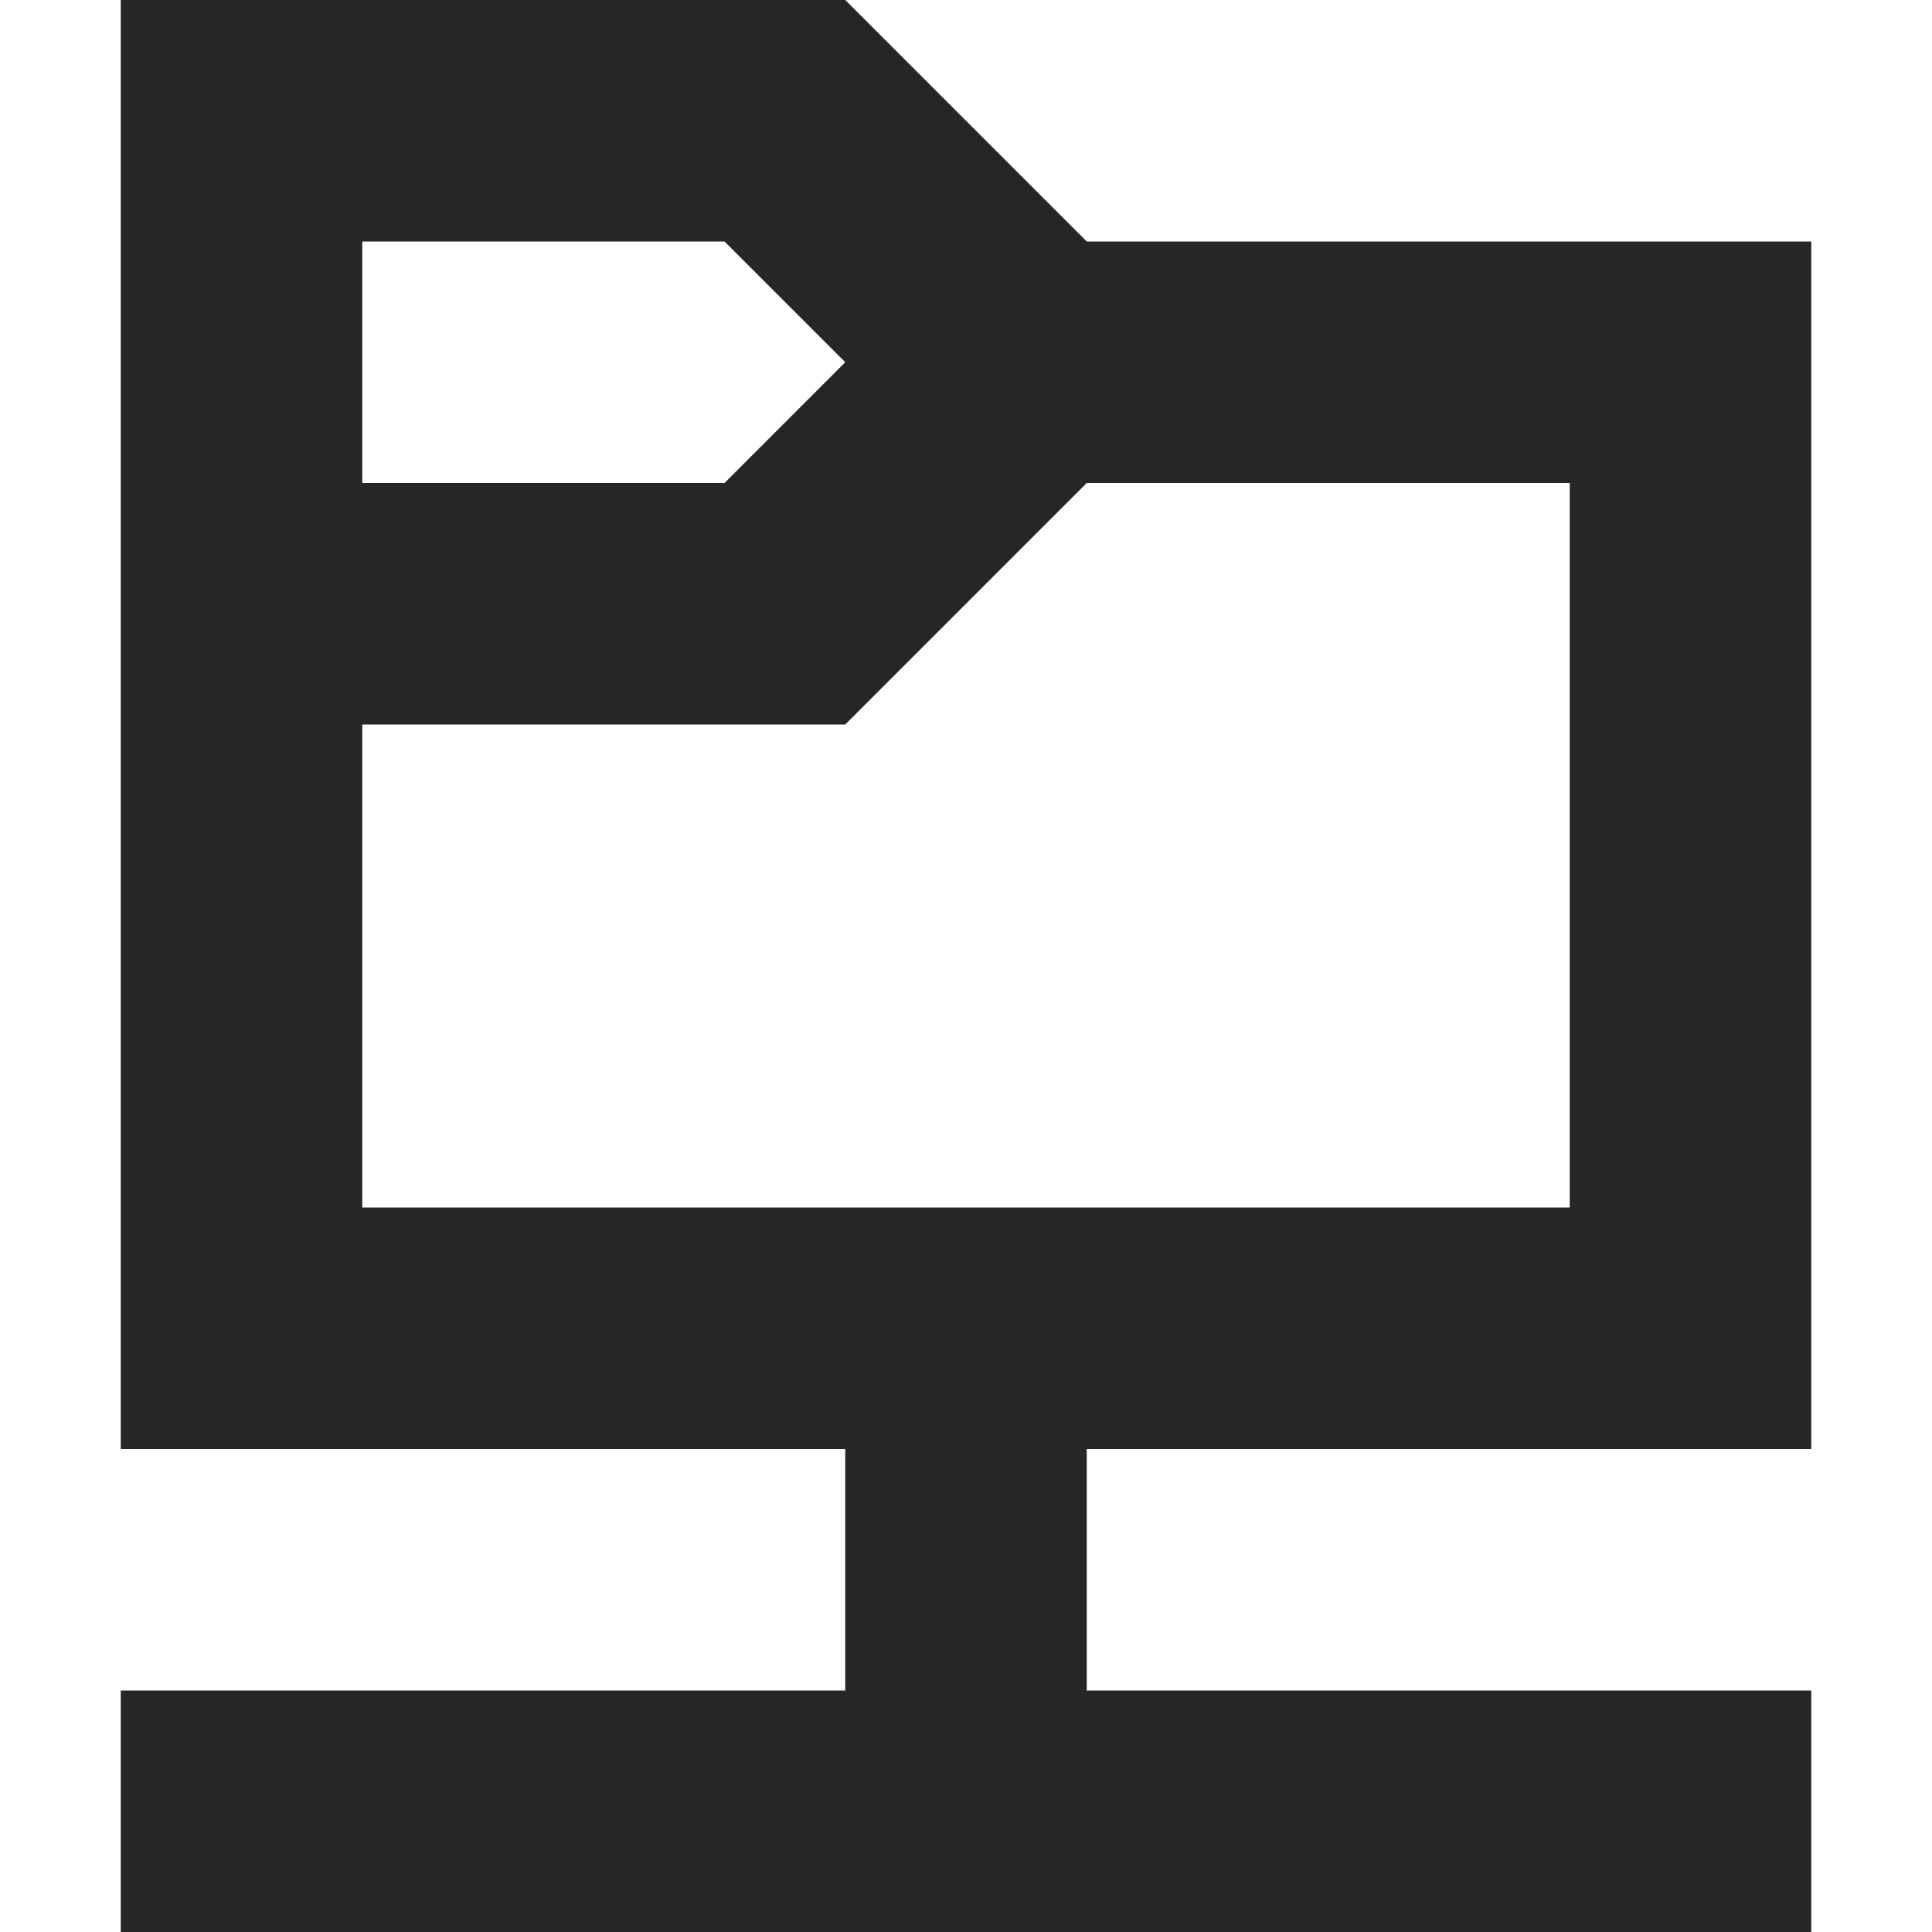
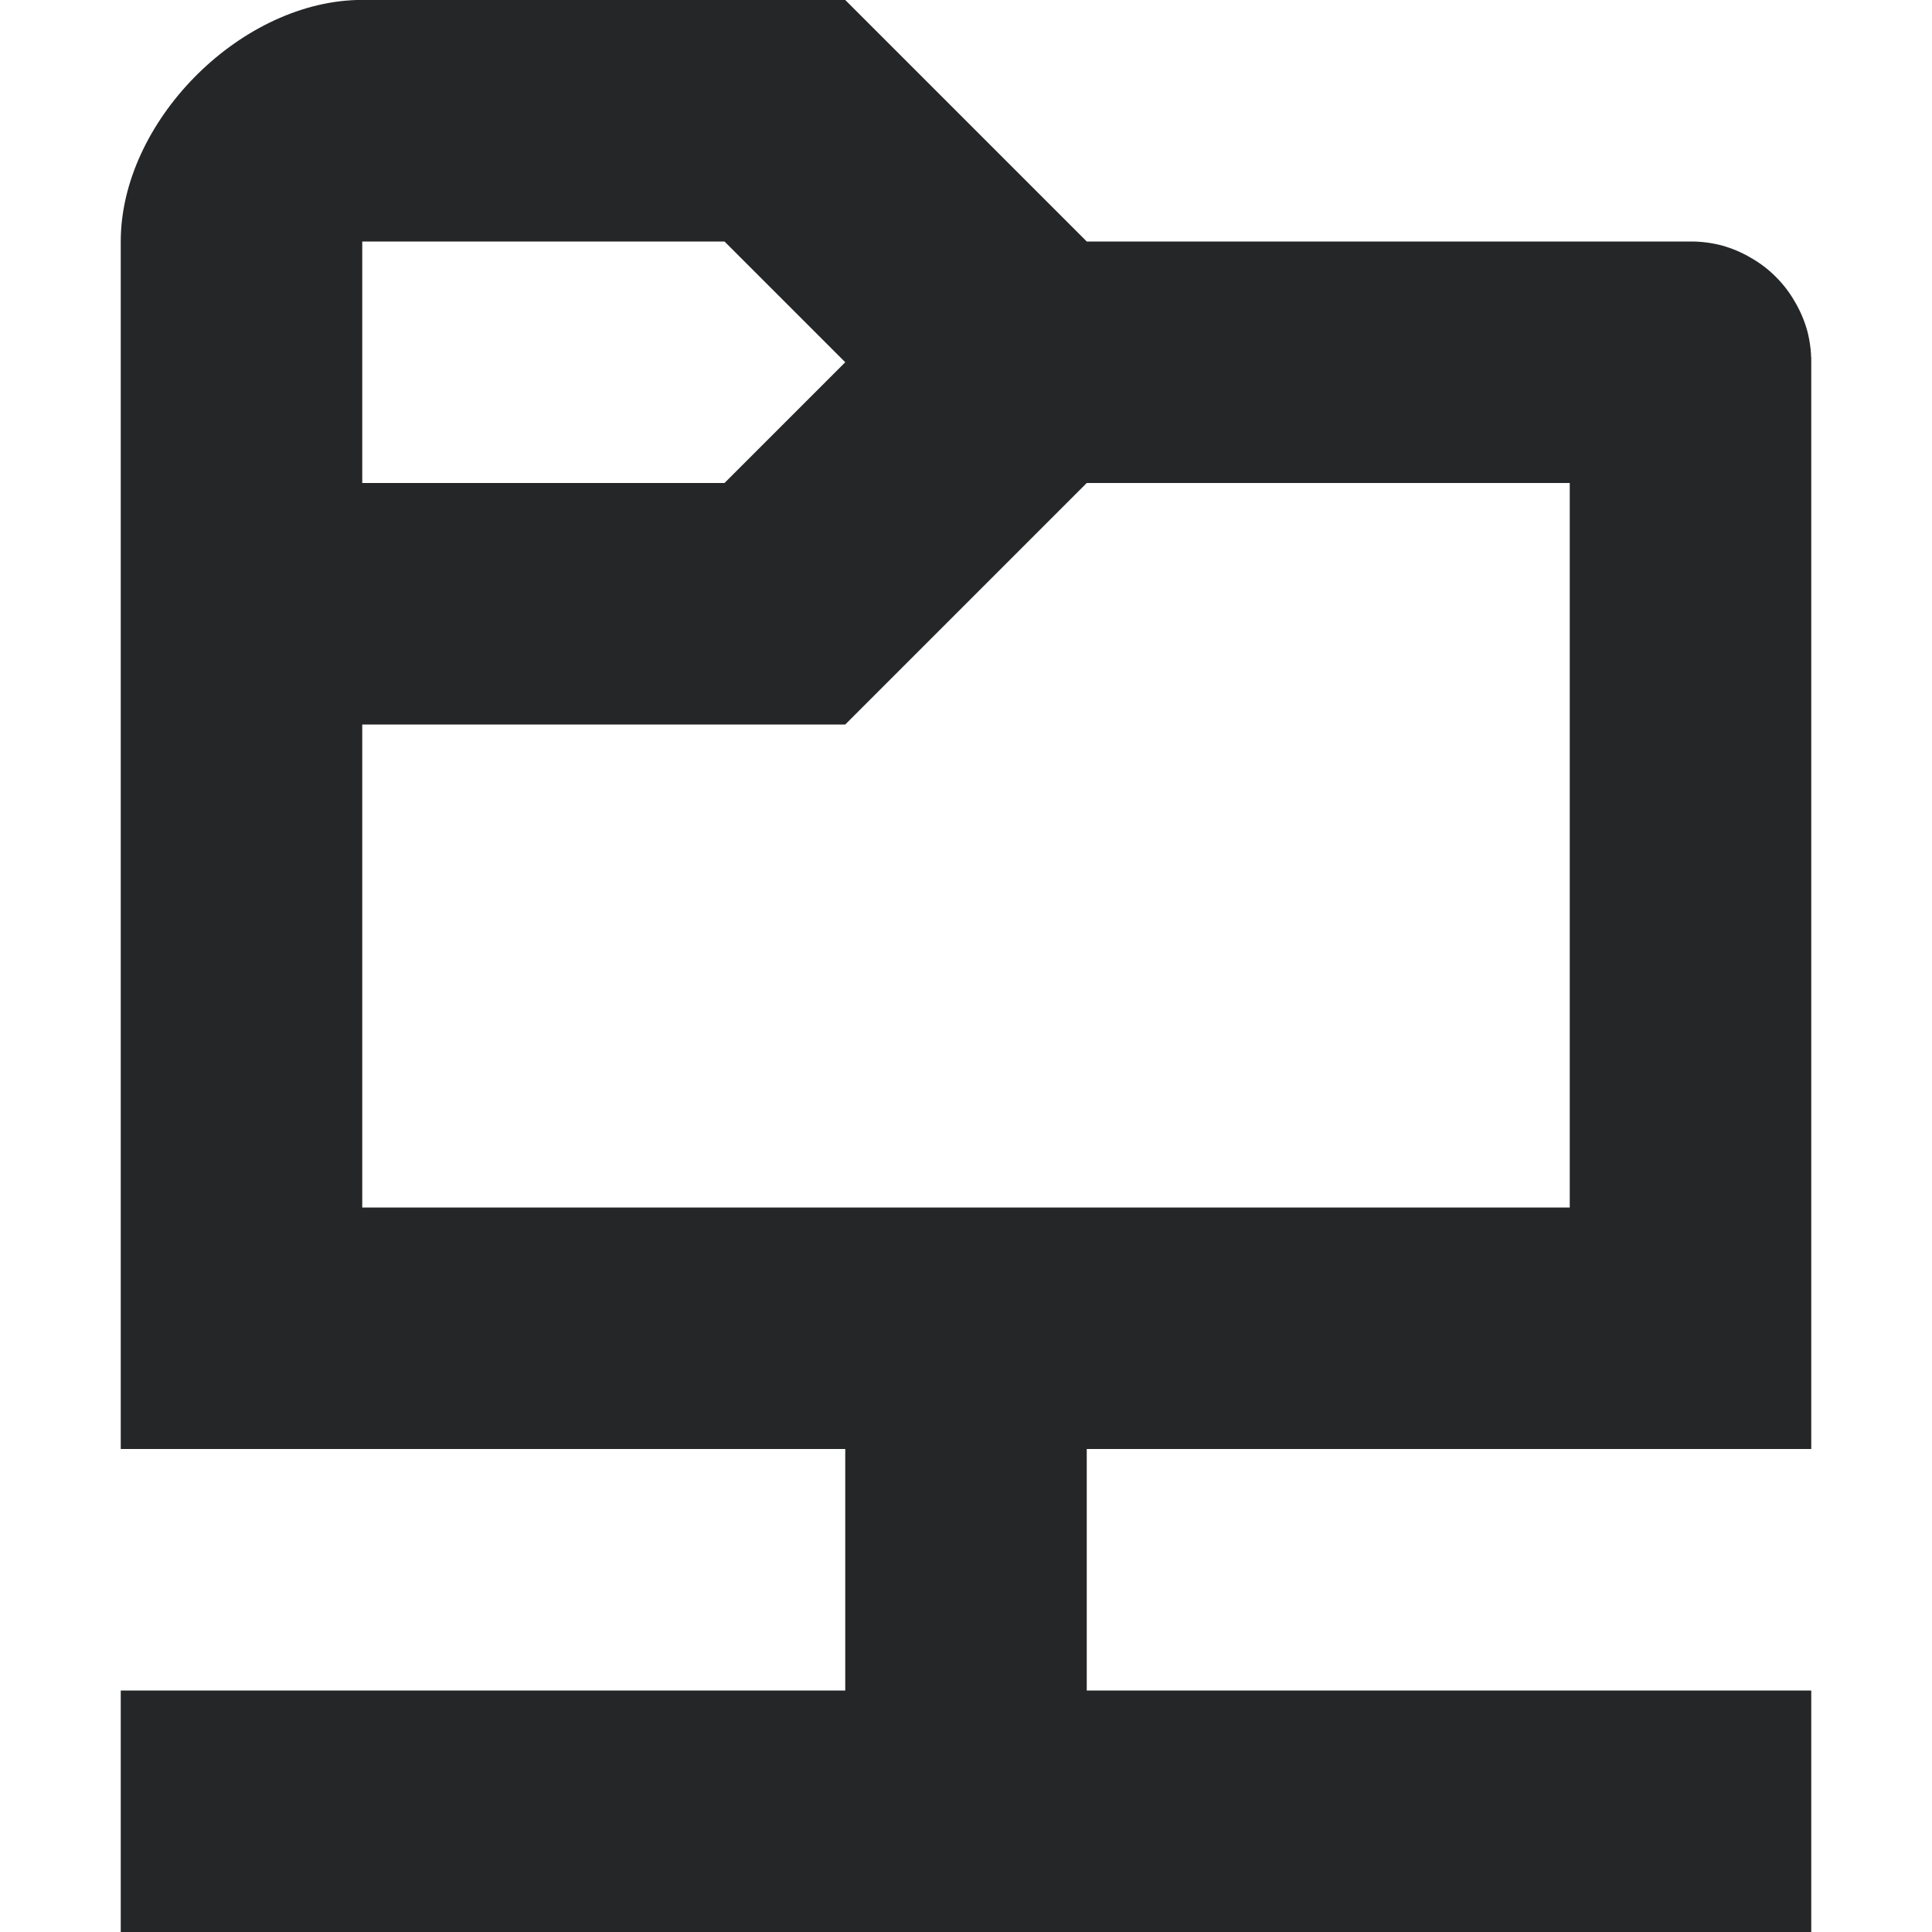
<svg xmlns="http://www.w3.org/2000/svg" width="16" height="16" id="svg4159" version="1.1" viewBox="0 0 16 16">
  <defs id="defs4161">
    </defs>
  <g id="layer1">
-     <path style="opacity:1;fill:#252627;fill-opacity:1;fill-rule:nonzero;stroke:none;stroke-width:1;stroke-linecap:butt;stroke-linejoin:round;stroke-miterlimit:4;stroke-dasharray:none;stroke-dashoffset:0;stroke-opacity:1" d="m 1,0 v 2 10 h 2 4 v 2 H 1 v 2 H 15 V 14 H 9 v -2 h 6 V 10 2 H 13 9 L 7,0 H 6 Z M 3,2 H 6 L 7,3 6,4 H 3 Z m 6,2 h 4 v 6 H 3 V 6 h 3 1 z" id="rect4137" />
+     <path id="rect4137" style="opacity:1;fill:#252627;fill-opacity:1;fill-rule:nonzero;stroke:none;stroke-width:1;stroke-linecap:butt;stroke-linejoin:round;stroke-miterlimit:4;stroke-dasharray:none;stroke-dashoffset:0;stroke-opacity:1" d="M 2.953 0 C 1.969 0.031 1 1.016 1 2 L 1 12 L 3 12 L 7 12 L 7 14 L 1 14 L 1 16 L 15 16 L 15 14 L 9 14 L 9 12 L 15 12 L 15 10 L 15 3.039 A 1 1 0 0 0 15 3 A 1 1 0 0 0 15 2.994 A 1 1 0 0 0 15 2.984 A 1 1 0 0 0 15 2.979 A 1 1 0 0 0 15 2.969 A 1 1 0 0 0 15 2.959 A 1 1 0 0 0 14.998 2.949 A 1 1 0 0 0 14.998 2.943 A 1 1 0 0 0 14.998 2.934 A 1 1 0 0 0 14.998 2.924 A 1 1 0 0 0 14.996 2.914 A 1 1 0 0 0 14.996 2.908 A 1 1 0 0 0 14.996 2.898 A 1 1 0 0 0 14.994 2.889 A 1 1 0 0 0 14.994 2.883 A 1 1 0 0 0 14.992 2.873 A 1 1 0 0 0 14.992 2.869 A 1 1 0 0 0 14.967 2.74 A 1 1 0 0 0 14.924 2.617 A 1 1 0 0 0 14.865 2.5 A 1 1 0 0 0 14.793 2.391 A 1 1 0 0 0 14.707 2.293 A 1 1 0 0 0 14.609 2.207 A 1 1 0 0 0 14.5 2.135 A 1 1 0 0 0 14.383 2.076 A 1 1 0 0 0 14.26 2.033 A 1 1 0 0 0 14.131 2.008 A 1 1 0 0 0 14 2 L 13 2 L 9 2 L 7 0 L 6 0 L 3 0 C 2.984 0 2.969 -0 2.953 0 z M 3 2 L 6 2 L 7 3 L 6 4 L 3 4 L 3 2 z M 14.99 3.137 A 1 1 0 0 1 14.988 3.156 A 1 1 0 0 0 14.99 3.137 z M 14.971 3.242 A 1 1 0 0 1 14.965 3.262 A 1 1 0 0 0 14.971 3.242 z M 9 4 L 13 4 L 13 10 L 3 10 L 3 6 L 6 6 L 7 6 L 9 4 z " />
  </g>
</svg>
